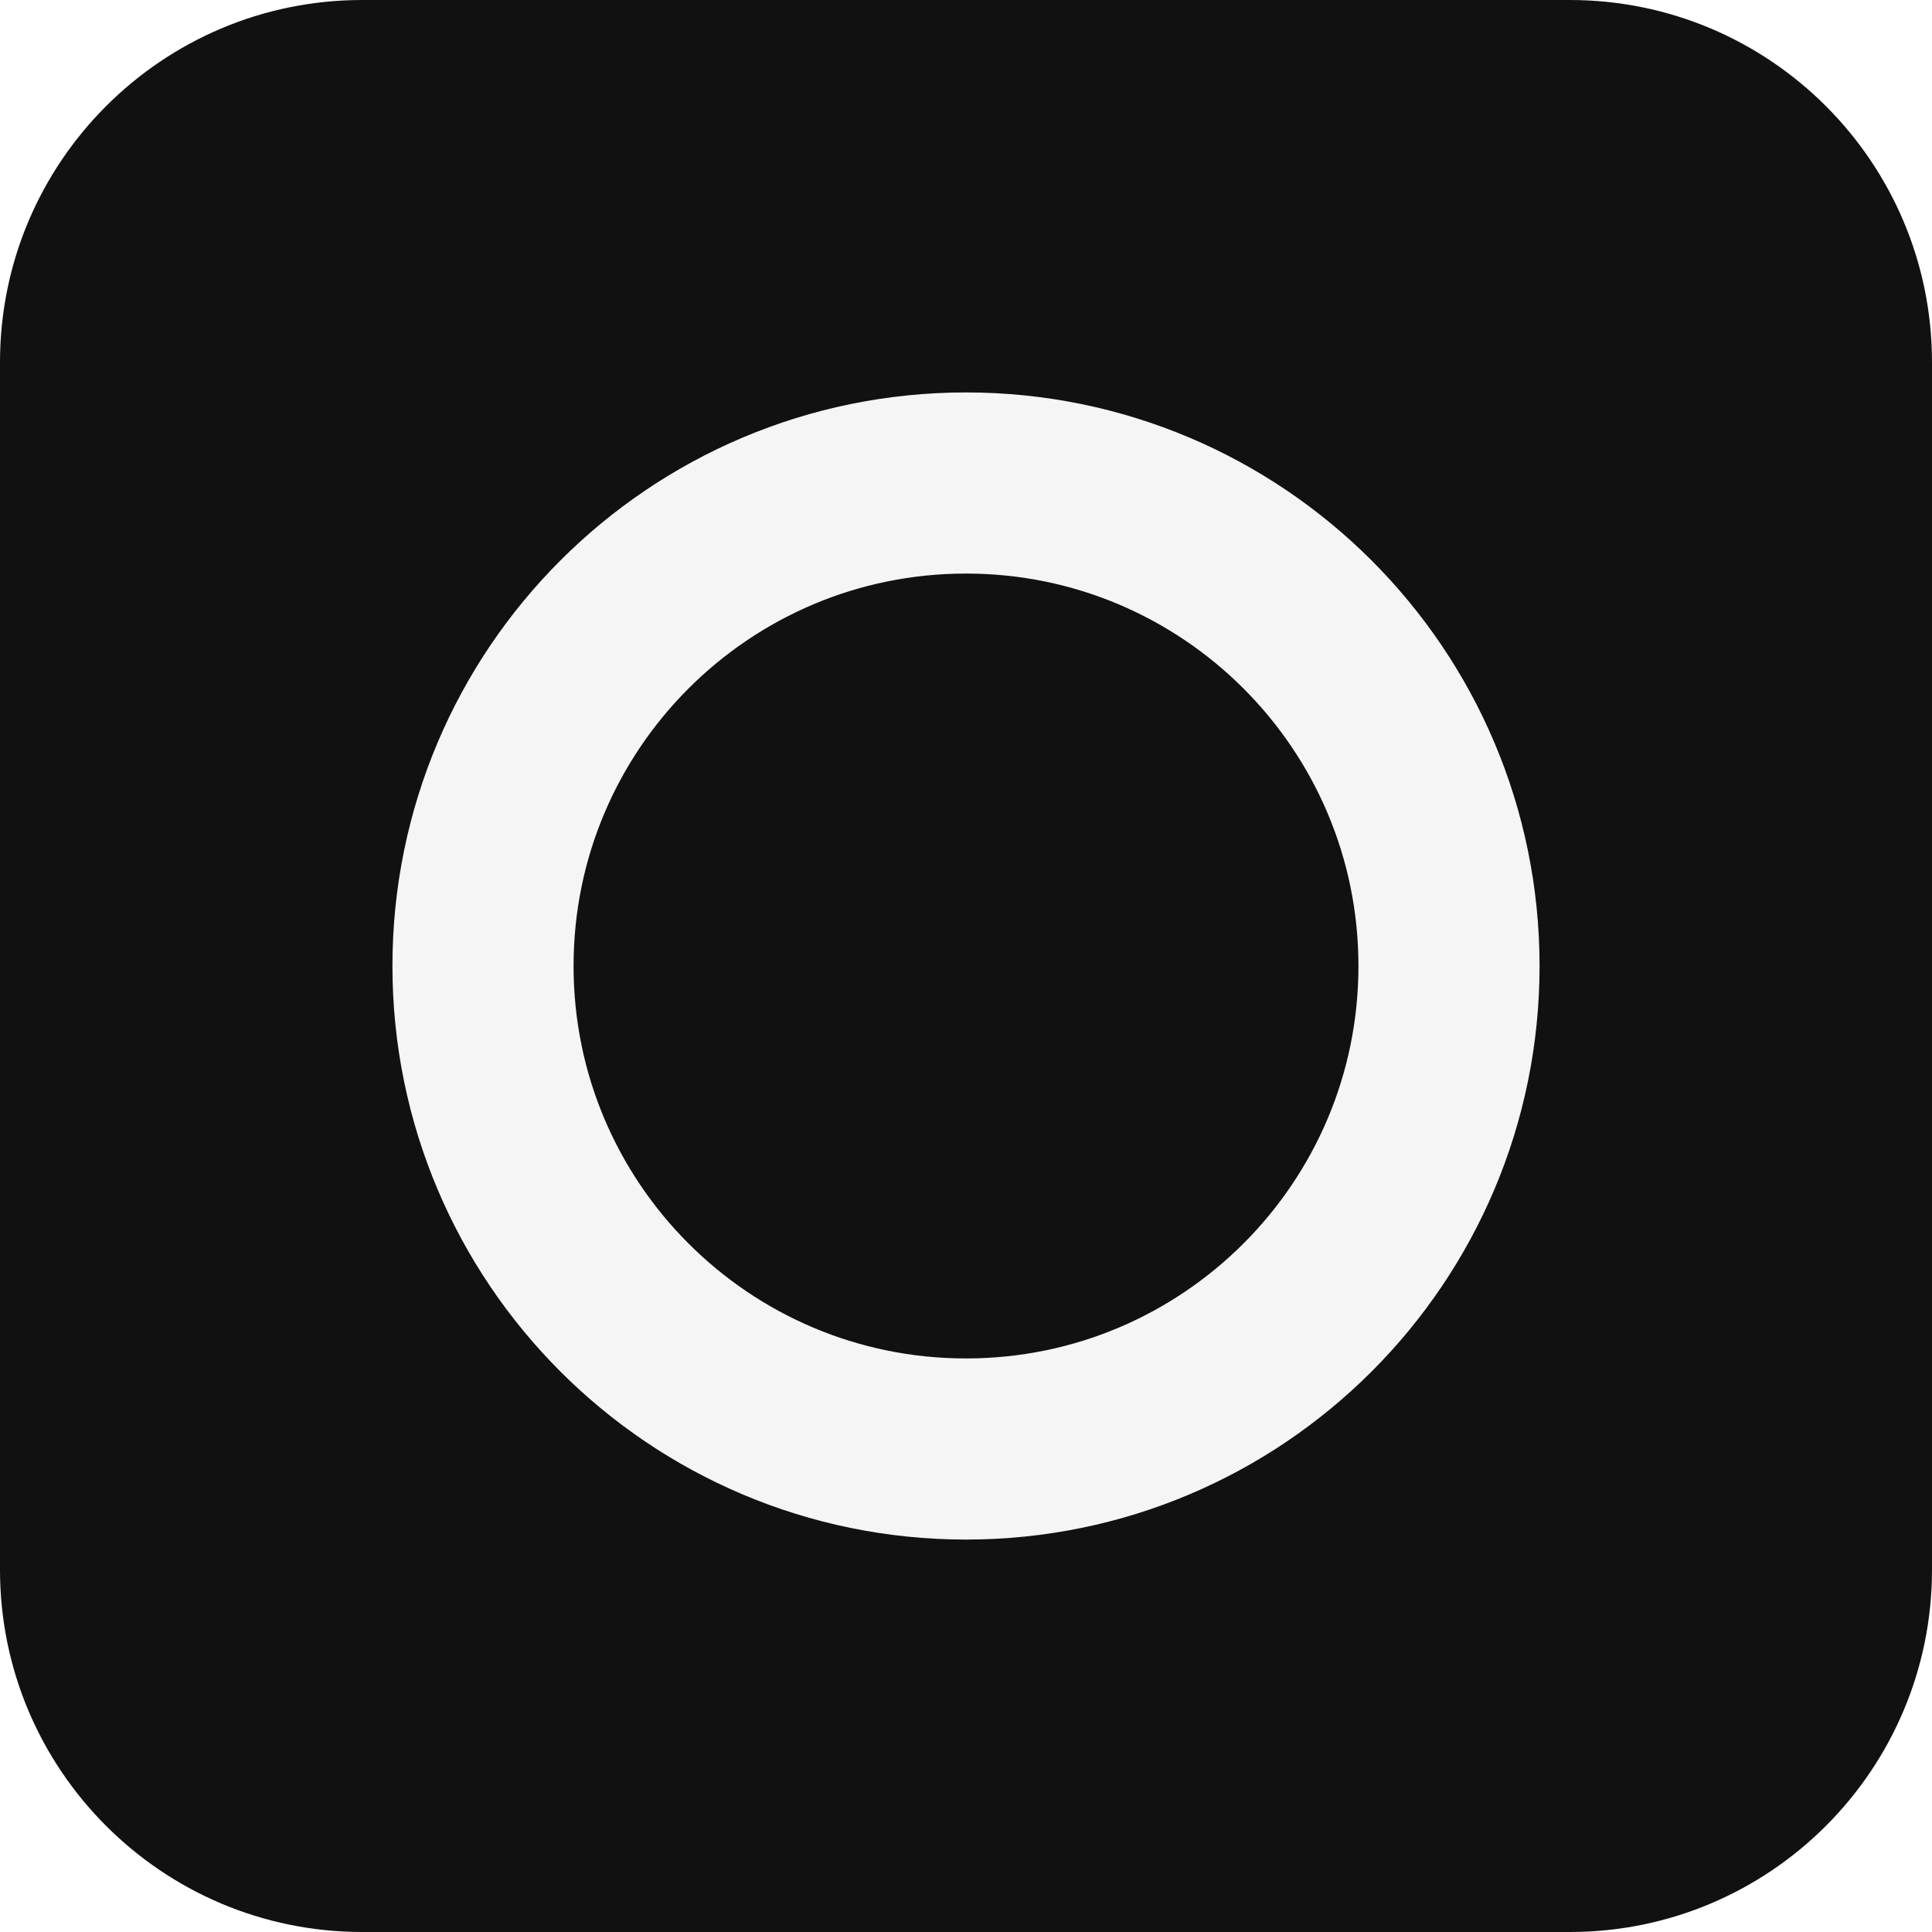
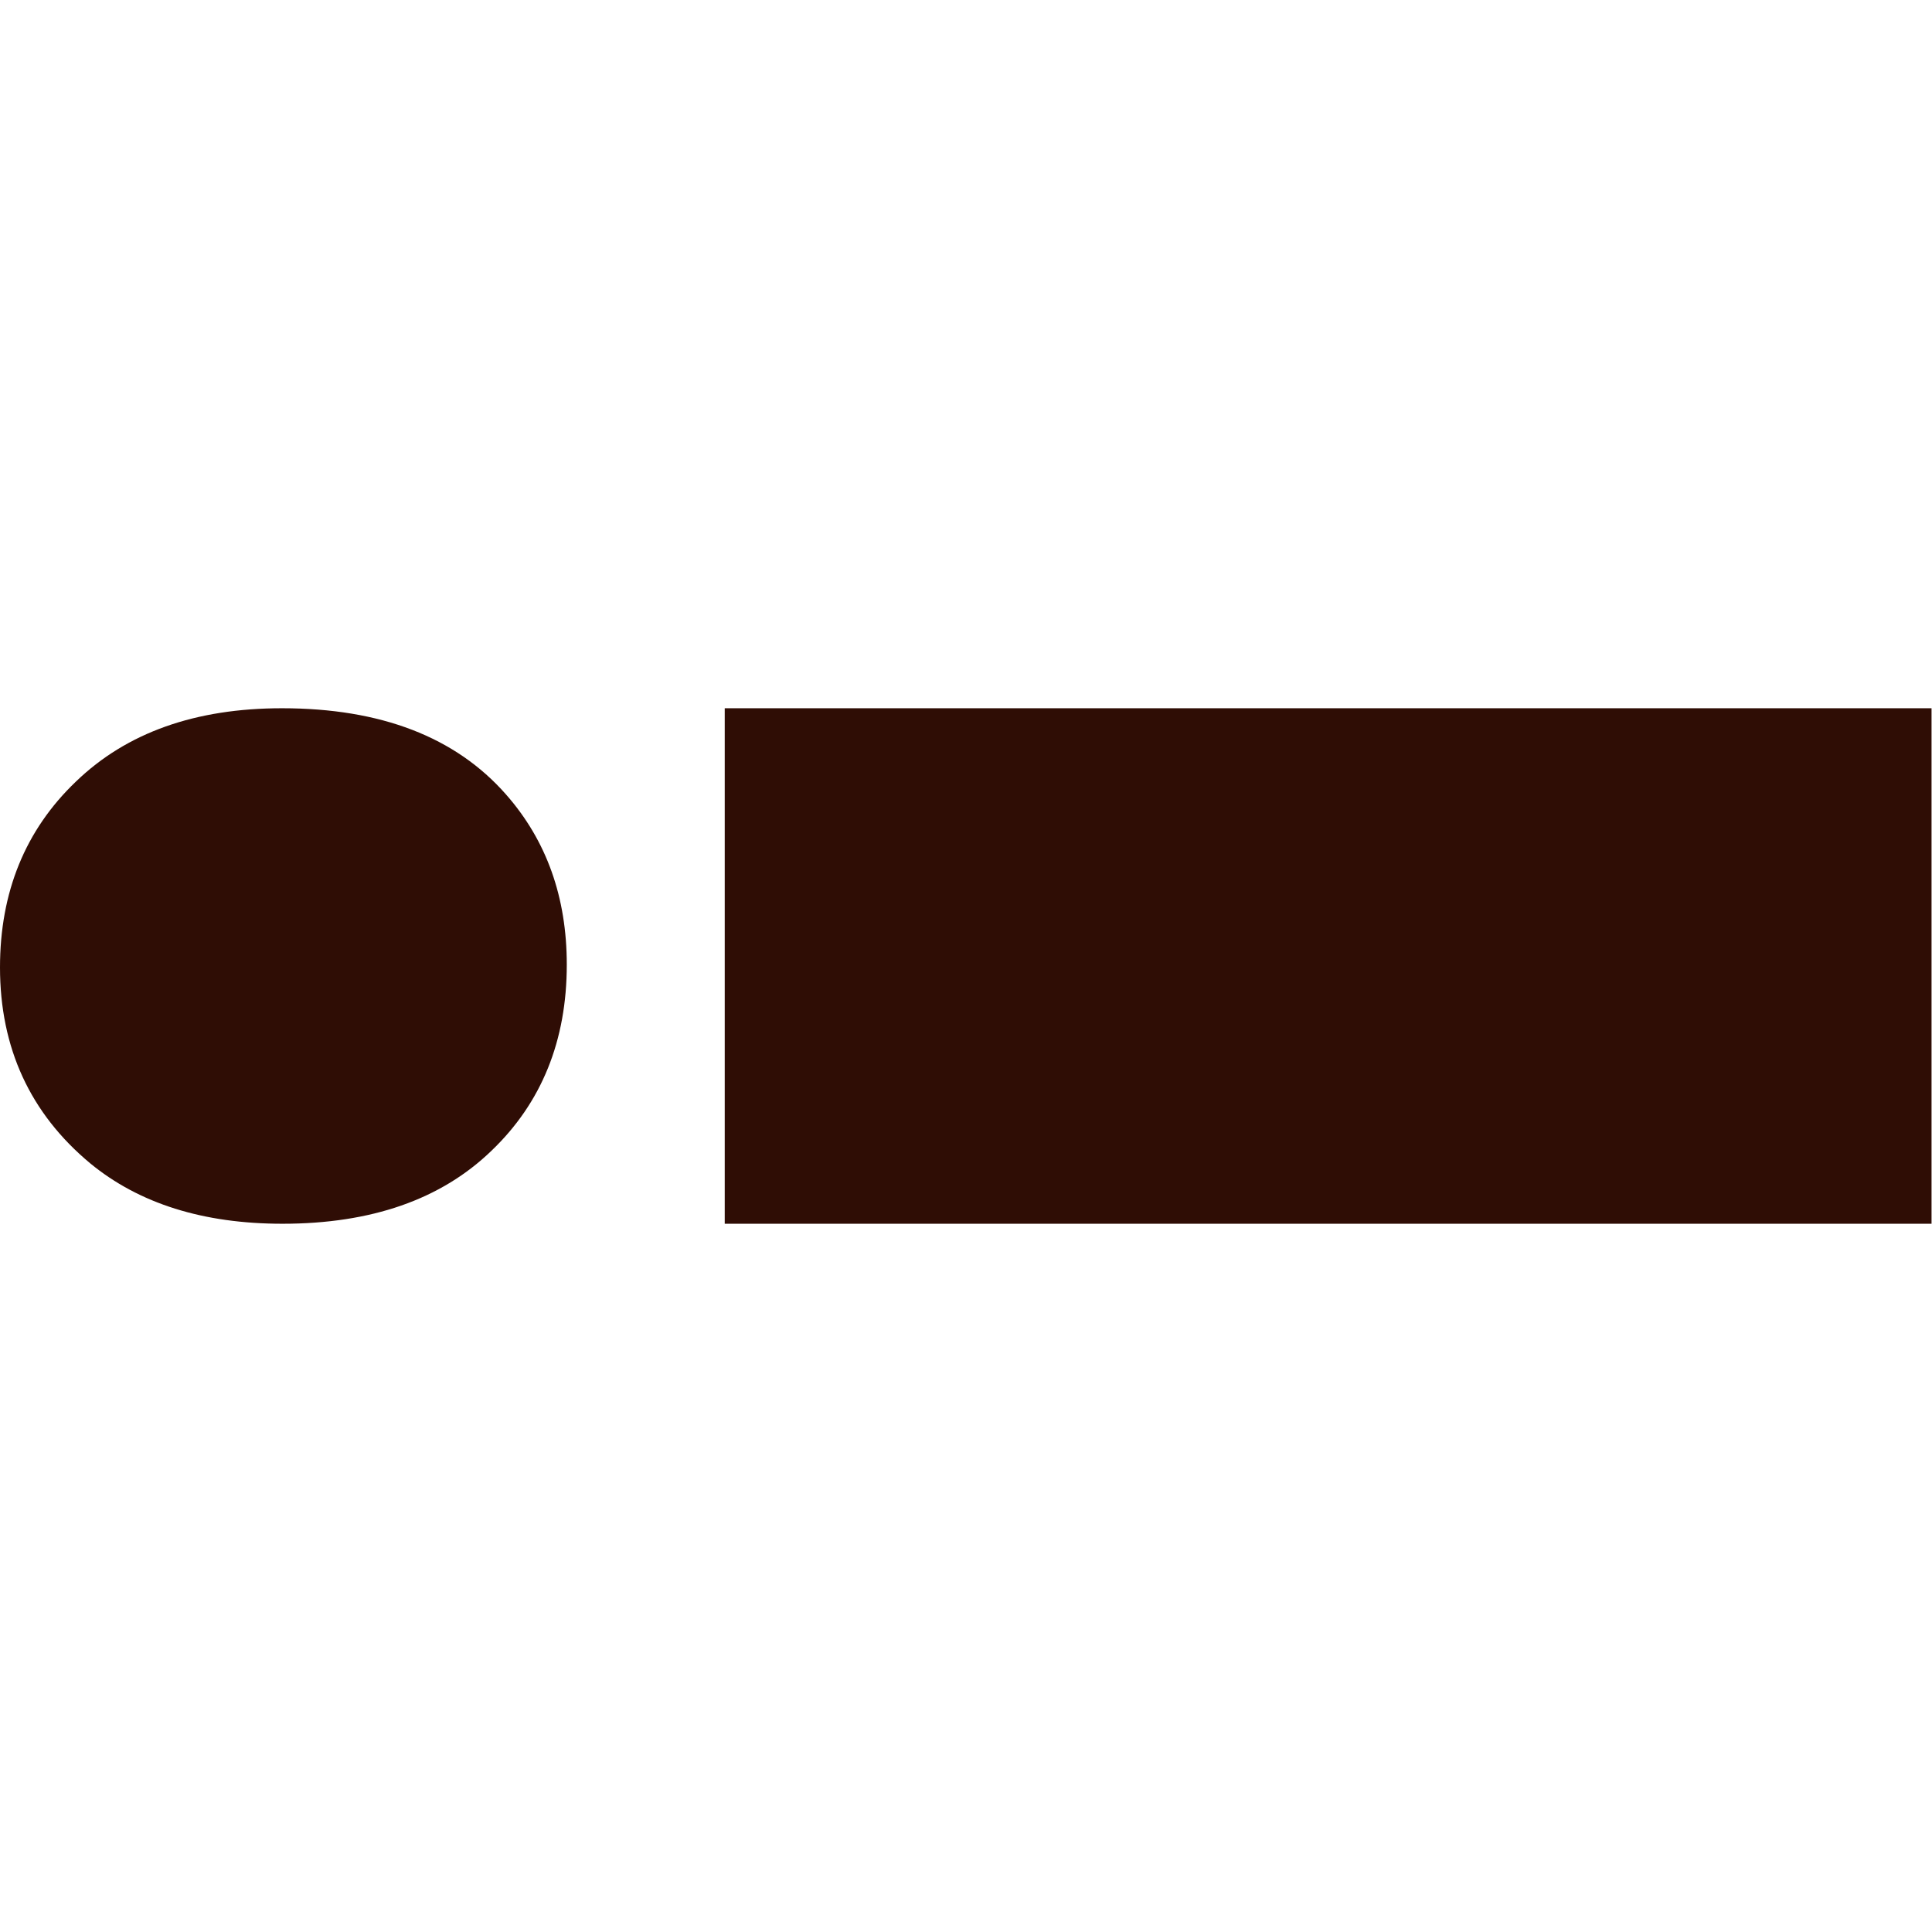
- <svg xmlns="http://www.w3.org/2000/svg" viewBox="0 0 32 32">
-   <rect width="32" height="32" rx="6" fill="#111" />
-   <circle cx="16" cy="16" r="8" fill="none" stroke="#f5f5f5" stroke-width="3" />
+ <svg xmlns="http://www.w3.org/2000/svg" viewBox="0 -15.47 42.2 42.2">
+   <style>path,rect{fill:#2f0d05}@media (prefers-color-scheme:dark){path,rect{fill:#f7f8df}}</style>
+   <path d="M0,5.66c0-1.64.55-3,1.66-4.06C2.77.53,4.27,0,6.16,0c2.16,0,3.79.63,4.89,1.88.89,1.01,1.33,2.25,1.33,3.72,0,1.66-.55,3.02-1.65,4.07-1.1,1.06-2.62,1.59-4.56,1.59-1.73,0-3.13-.44-4.2-1.32-1.31-1.09-1.97-2.52-1.97-4.28Z" />
+   <rect x="15.83" width="26.36" height="11.26" />
</svg>
